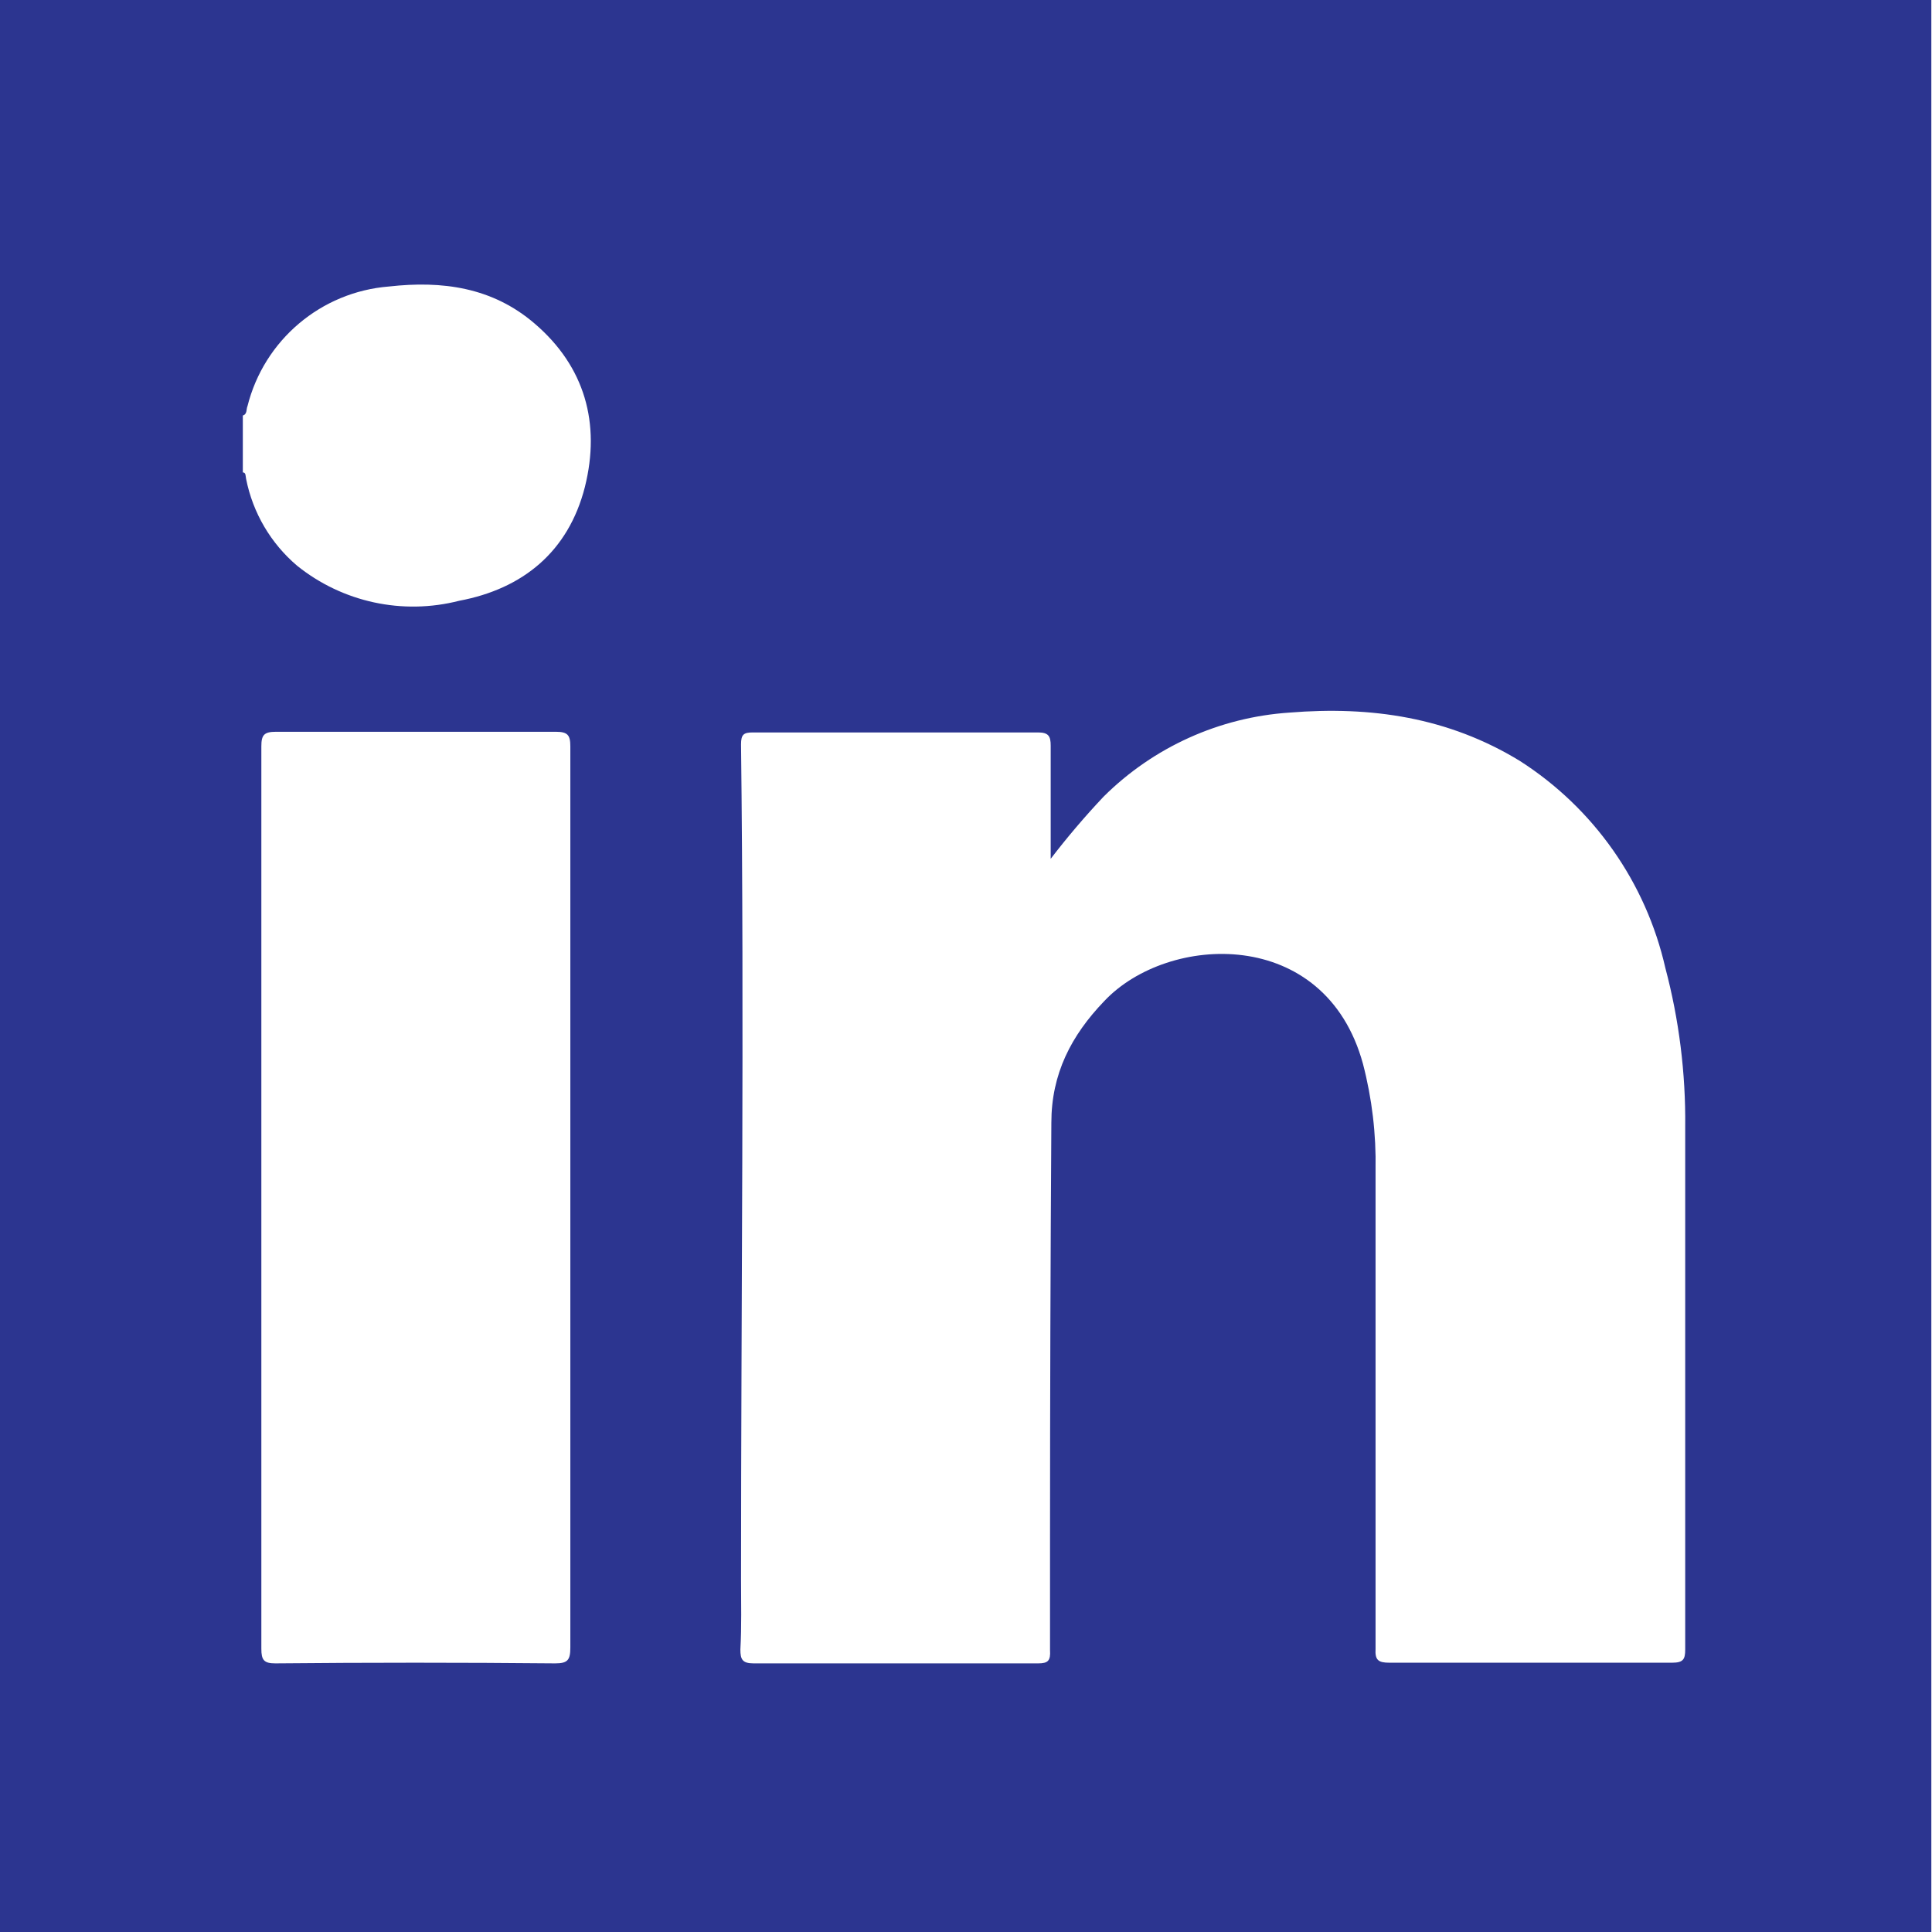
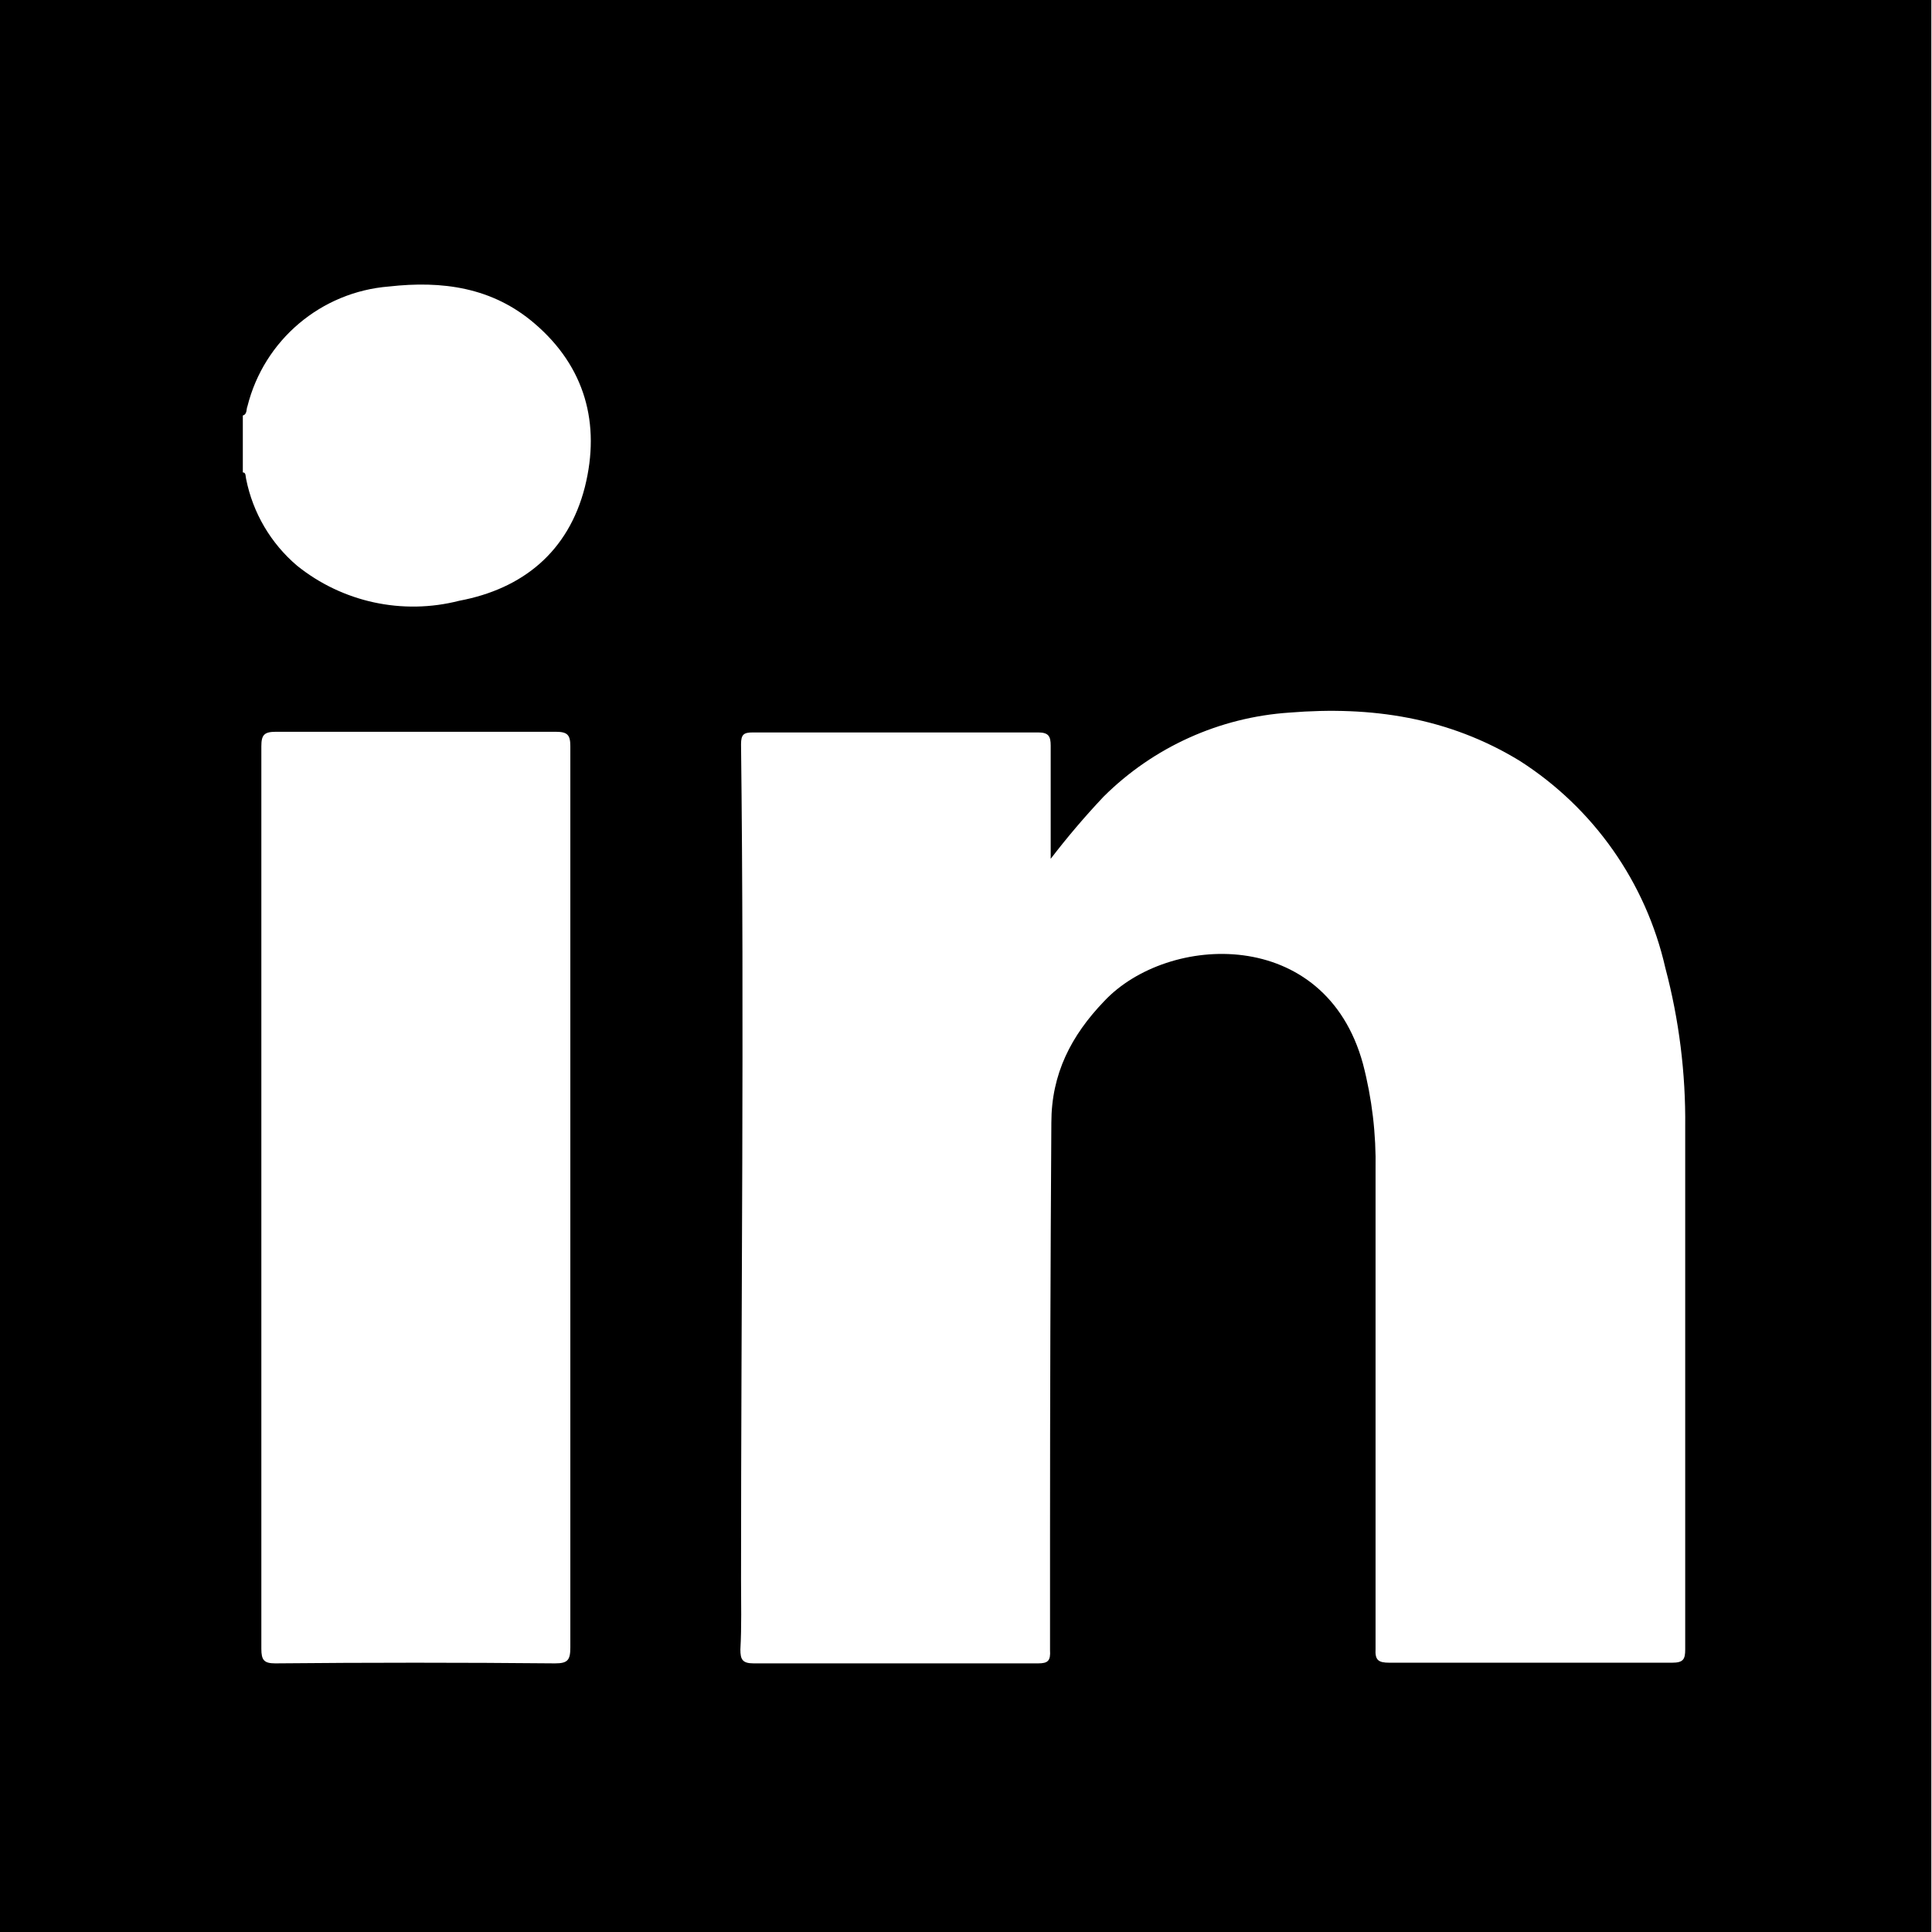
<svg xmlns="http://www.w3.org/2000/svg" viewBox="0 0 292 292">
-   <path fill="#2c3590" d="M-.1 0v292h292V0zm86.3 249c0 1.9-.4 2.4-2.3 2.4q-21.2-.2-42.3 0c-1.7 0-2.1-.5-2.1-2.2V112.8c0-1.7.4-2.2 2.2-2.2H84c1.8 0 2.2.5 2.2 2.2v136.3zm2.2-175.4c-2.5 9.8-9.4 15.4-19 17.2a28 28 0 01-24.5-5.3 23.1 23.1 0 01-7.7-13.1c-.1-.4 0-1-.5-1v-8.6c.7-.2.5-1 .7-1.4a24 24 0 0121.4-18.1c8-.9 15.6.1 22 5.6 7.6 6.5 10 15.1 7.6 24.7zM210 251.3c-1.7 0-2.2-.4-2.1-2.1v-72.4a59 59 0 00-1.9-16c-5.7-20.9-29.5-19.7-39.1-9.5-5 5.2-8 11-8 18.4q-.2 31.3-.2 62.7v17c.1 1.6-.3 2-1.8 2h-43c-1.7 0-2-.6-2-2.1.2-3.5.1-7 .1-10.6 0-42.1.5-84.2 0-126.2 0-1.5.4-1.8 1.8-1.8h43.1c1.6 0 1.9.6 1.9 2v17.1a120.1 120.1 0 018-9.4 44 44 0 0128.1-12.7c12.3-1 24 .7 34.8 7.3a50.4 50.4 0 0122 31.3 90 90 0 013 24v79c0 1.5-.3 2-2 2H210z" />
+   <path d="M-.1 0v292h292V0zm86.3 249c0 1.9-.4 2.4-2.3 2.4q-21.2-.2-42.3 0c-1.7 0-2.1-.5-2.1-2.2V112.8c0-1.7.4-2.2 2.2-2.2H84c1.8 0 2.2.5 2.2 2.2v136.3zm2.2-175.4c-2.5 9.8-9.4 15.4-19 17.2a28 28 0 01-24.5-5.3 23.1 23.1 0 01-7.7-13.1c-.1-.4 0-1-.5-1v-8.6c.7-.2.5-1 .7-1.4a24 24 0 0121.4-18.1c8-.9 15.6.1 22 5.6 7.6 6.5 10 15.1 7.6 24.7zM210 251.3c-1.7 0-2.2-.4-2.1-2.1v-72.4a59 59 0 00-1.9-16c-5.7-20.9-29.5-19.7-39.1-9.5-5 5.2-8 11-8 18.4q-.2 31.3-.2 62.7v17c.1 1.6-.3 2-1.8 2h-43c-1.7 0-2-.6-2-2.1.2-3.5.1-7 .1-10.6 0-42.1.5-84.2 0-126.2 0-1.5.4-1.8 1.8-1.8h43.1c1.6 0 1.9.6 1.9 2v17.1a120.1 120.1 0 018-9.4 44 44 0 0128.1-12.7c12.3-1 24 .7 34.8 7.3a50.4 50.4 0 0122 31.3 90 90 0 013 24v79c0 1.5-.3 2-2 2H210z" />
</svg>
